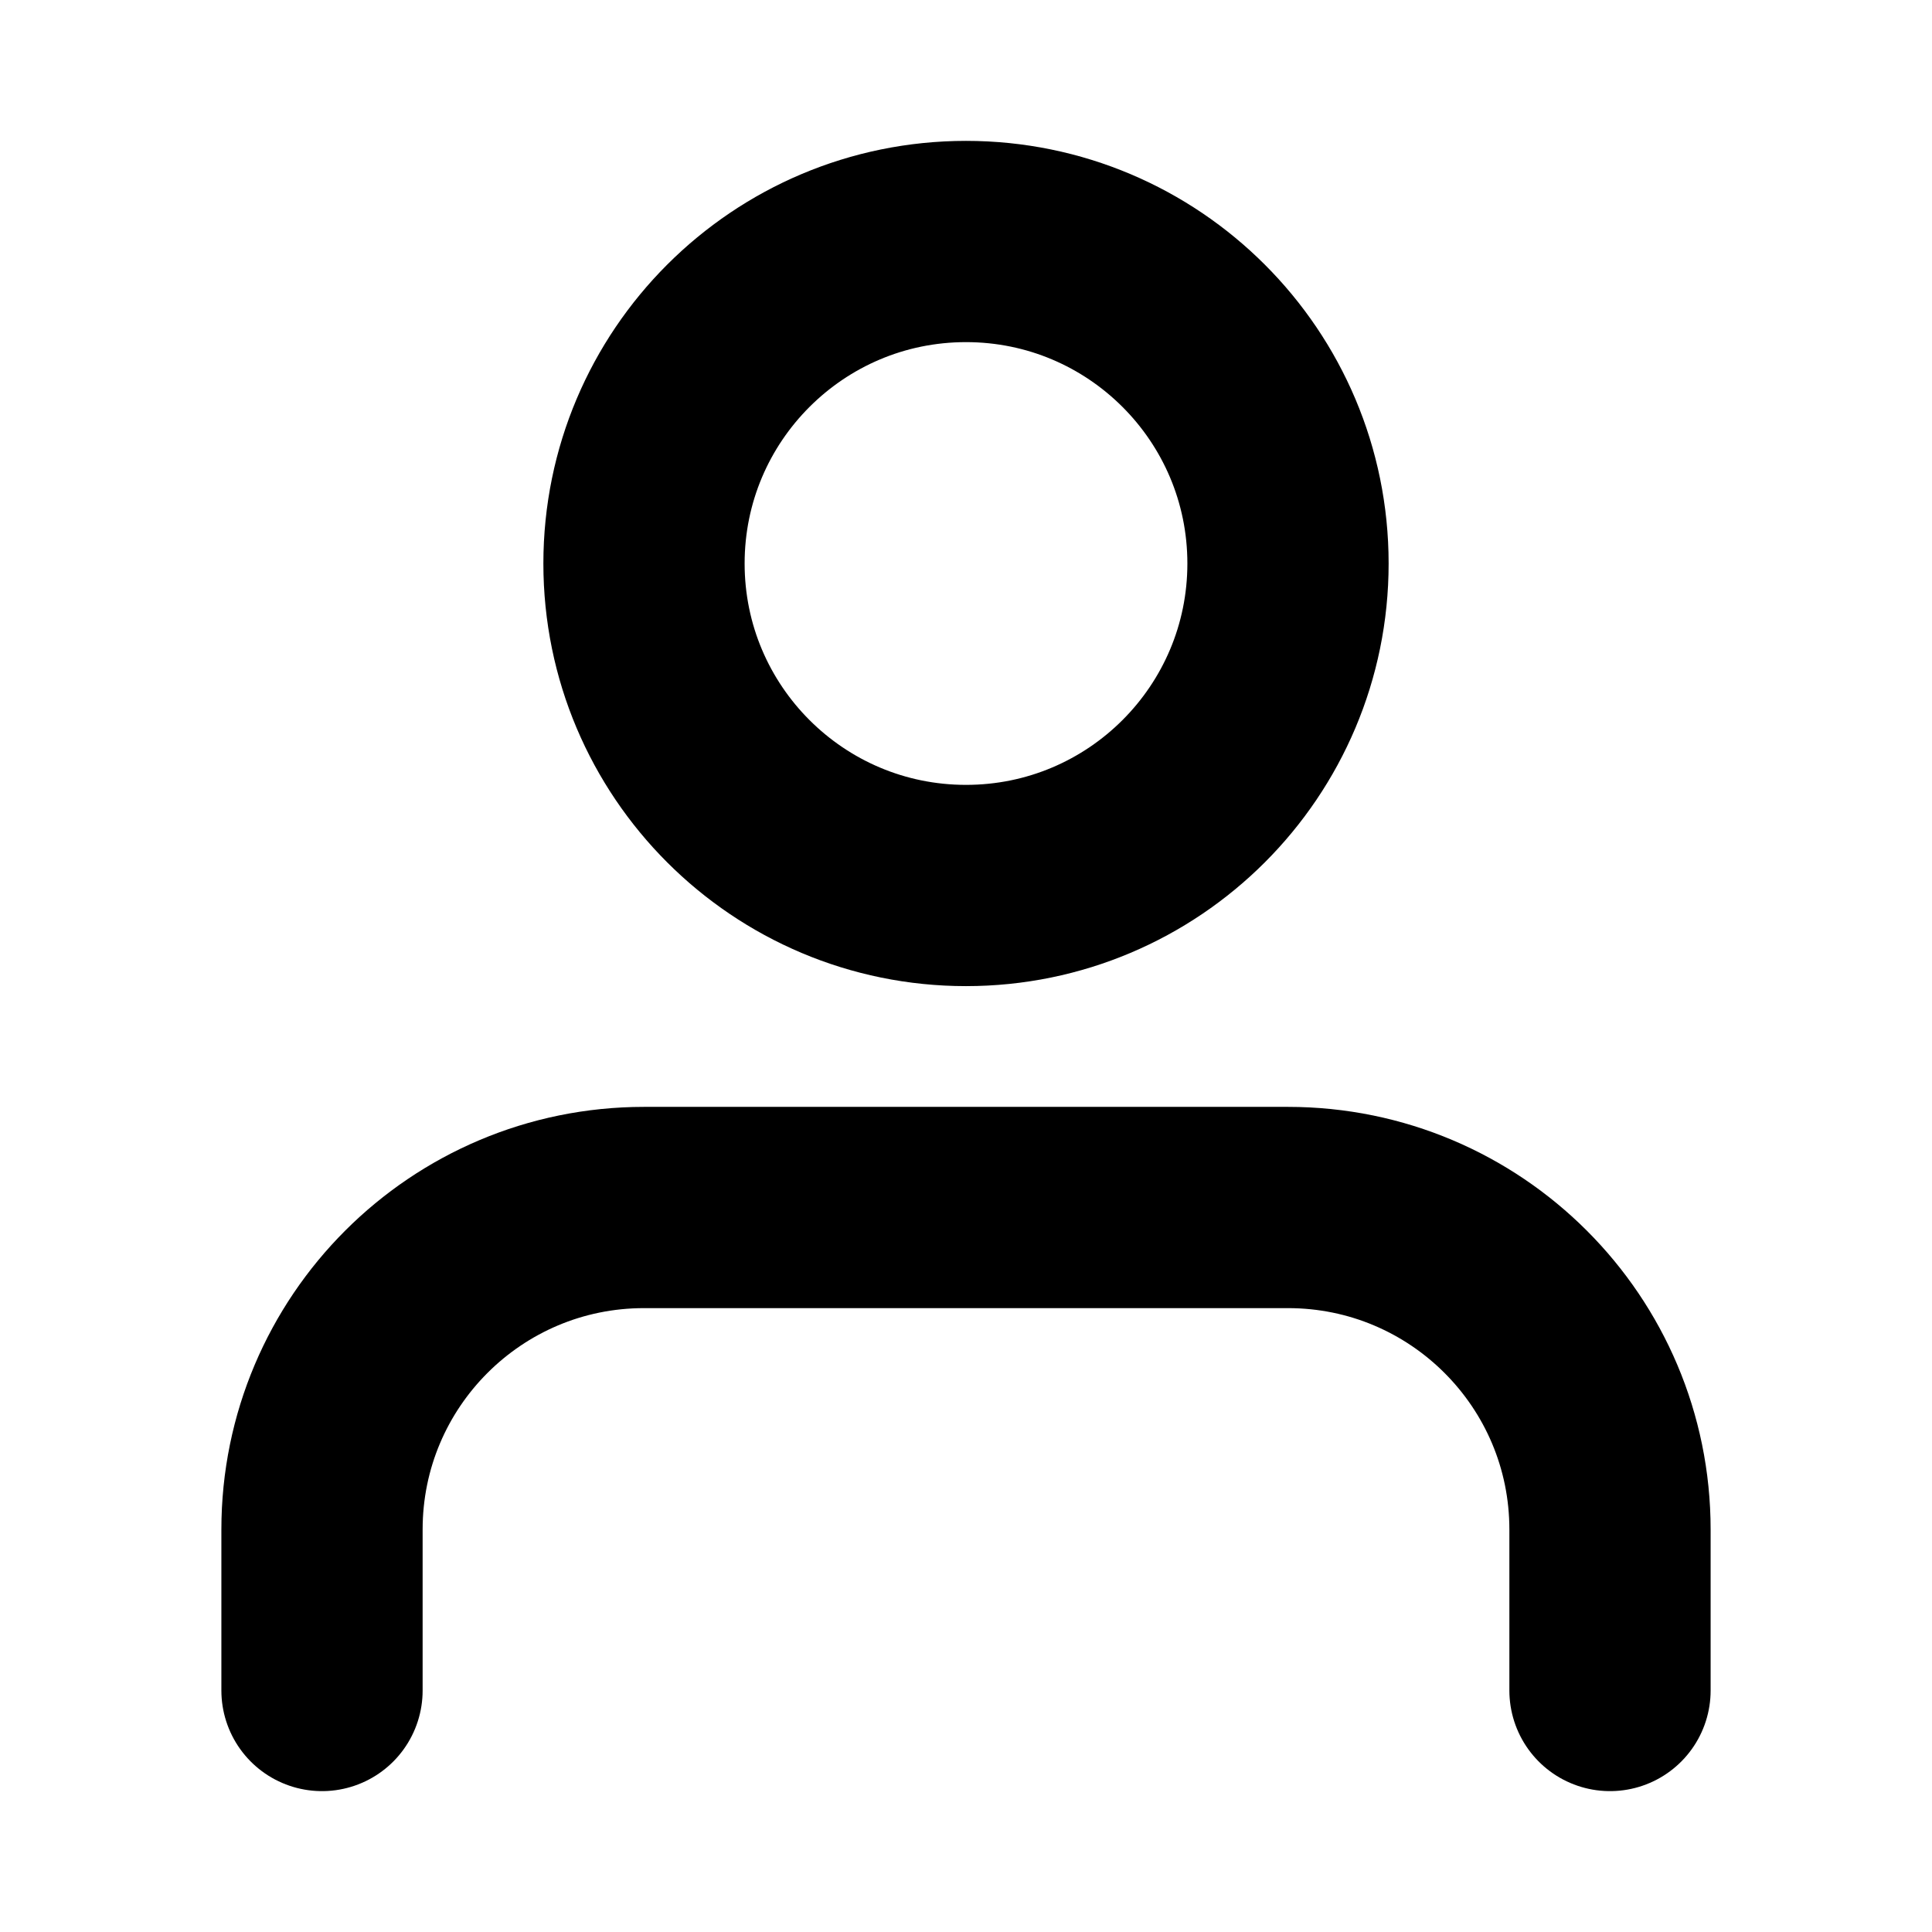
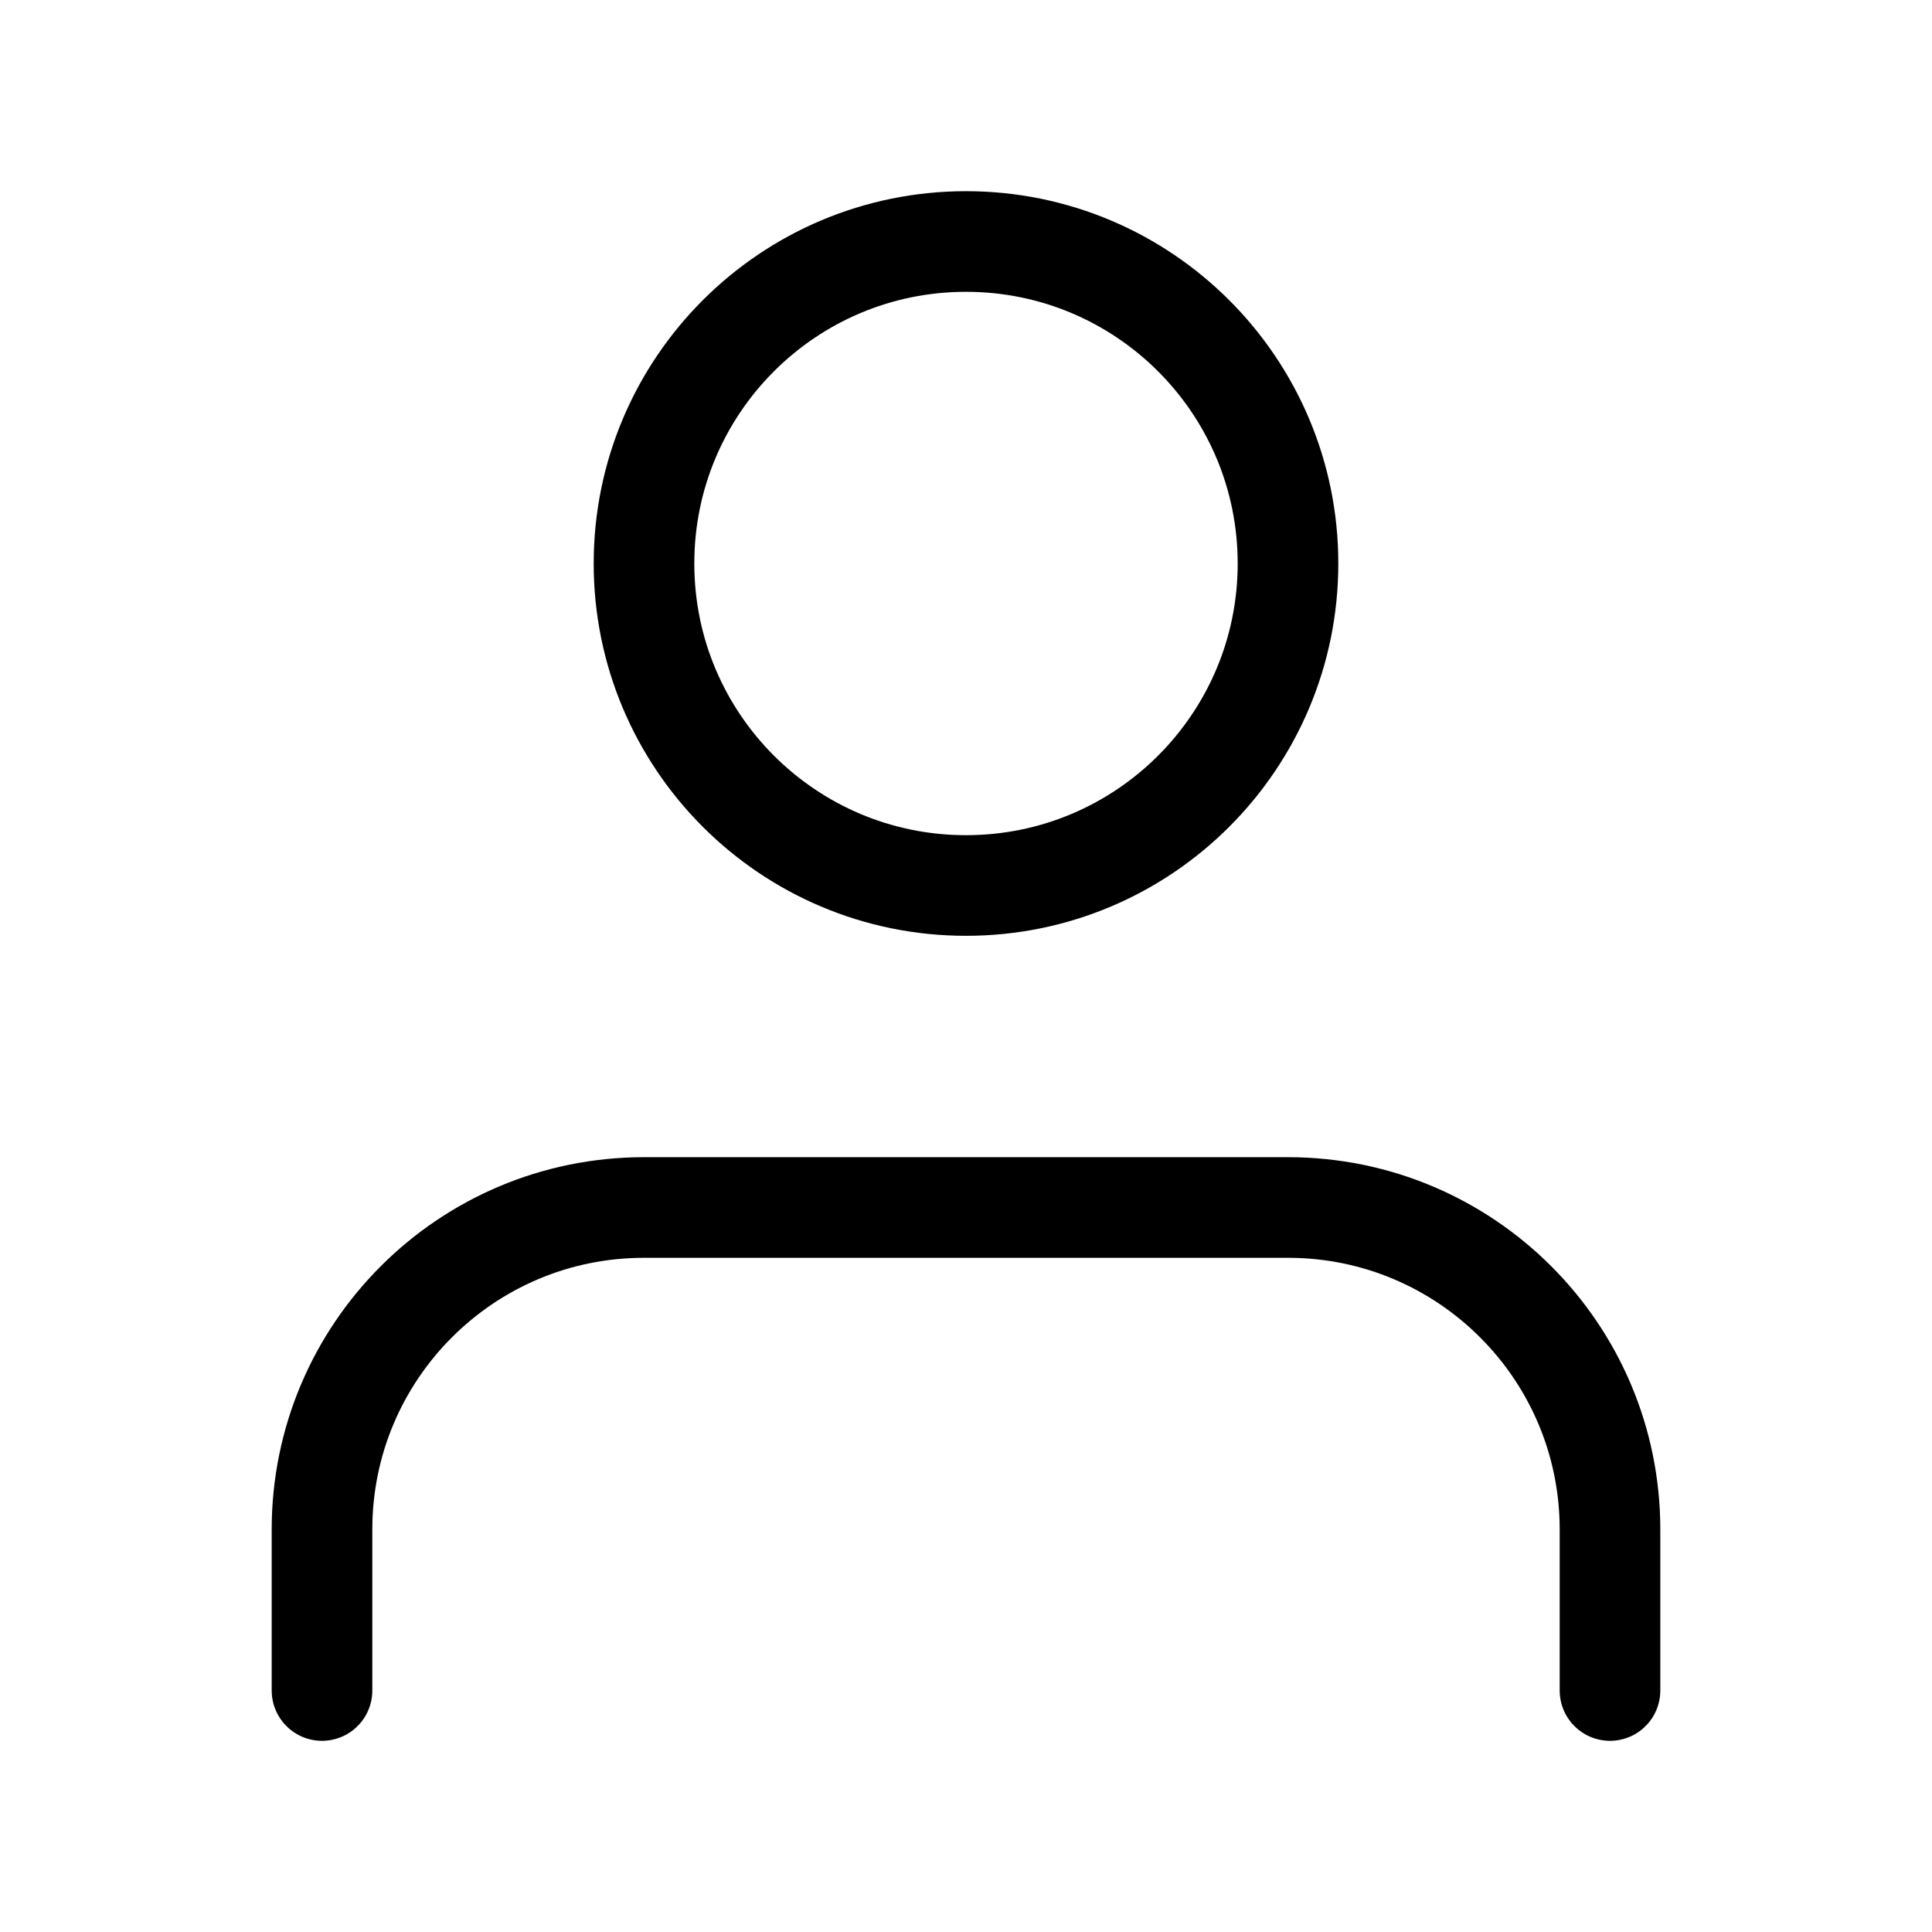
- <svg xmlns="http://www.w3.org/2000/svg" viewBox="0 0 24 24" fill="none" stroke="currentColor" stroke-width="2.5" stroke-linecap="round" stroke-linejoin="round">
+ <svg xmlns="http://www.w3.org/2000/svg" viewBox="0 0 24 24" fill="none" stroke="currentColor" stroke-width="1.25" stroke-linecap="round" stroke-linejoin="round">
  <path d="M20 21v-2a4 4 0 0 0-4-4H8a4 4 0 0 0-4 4v2" />
  <circle cx="12" cy="7" r="4" />
</svg>
